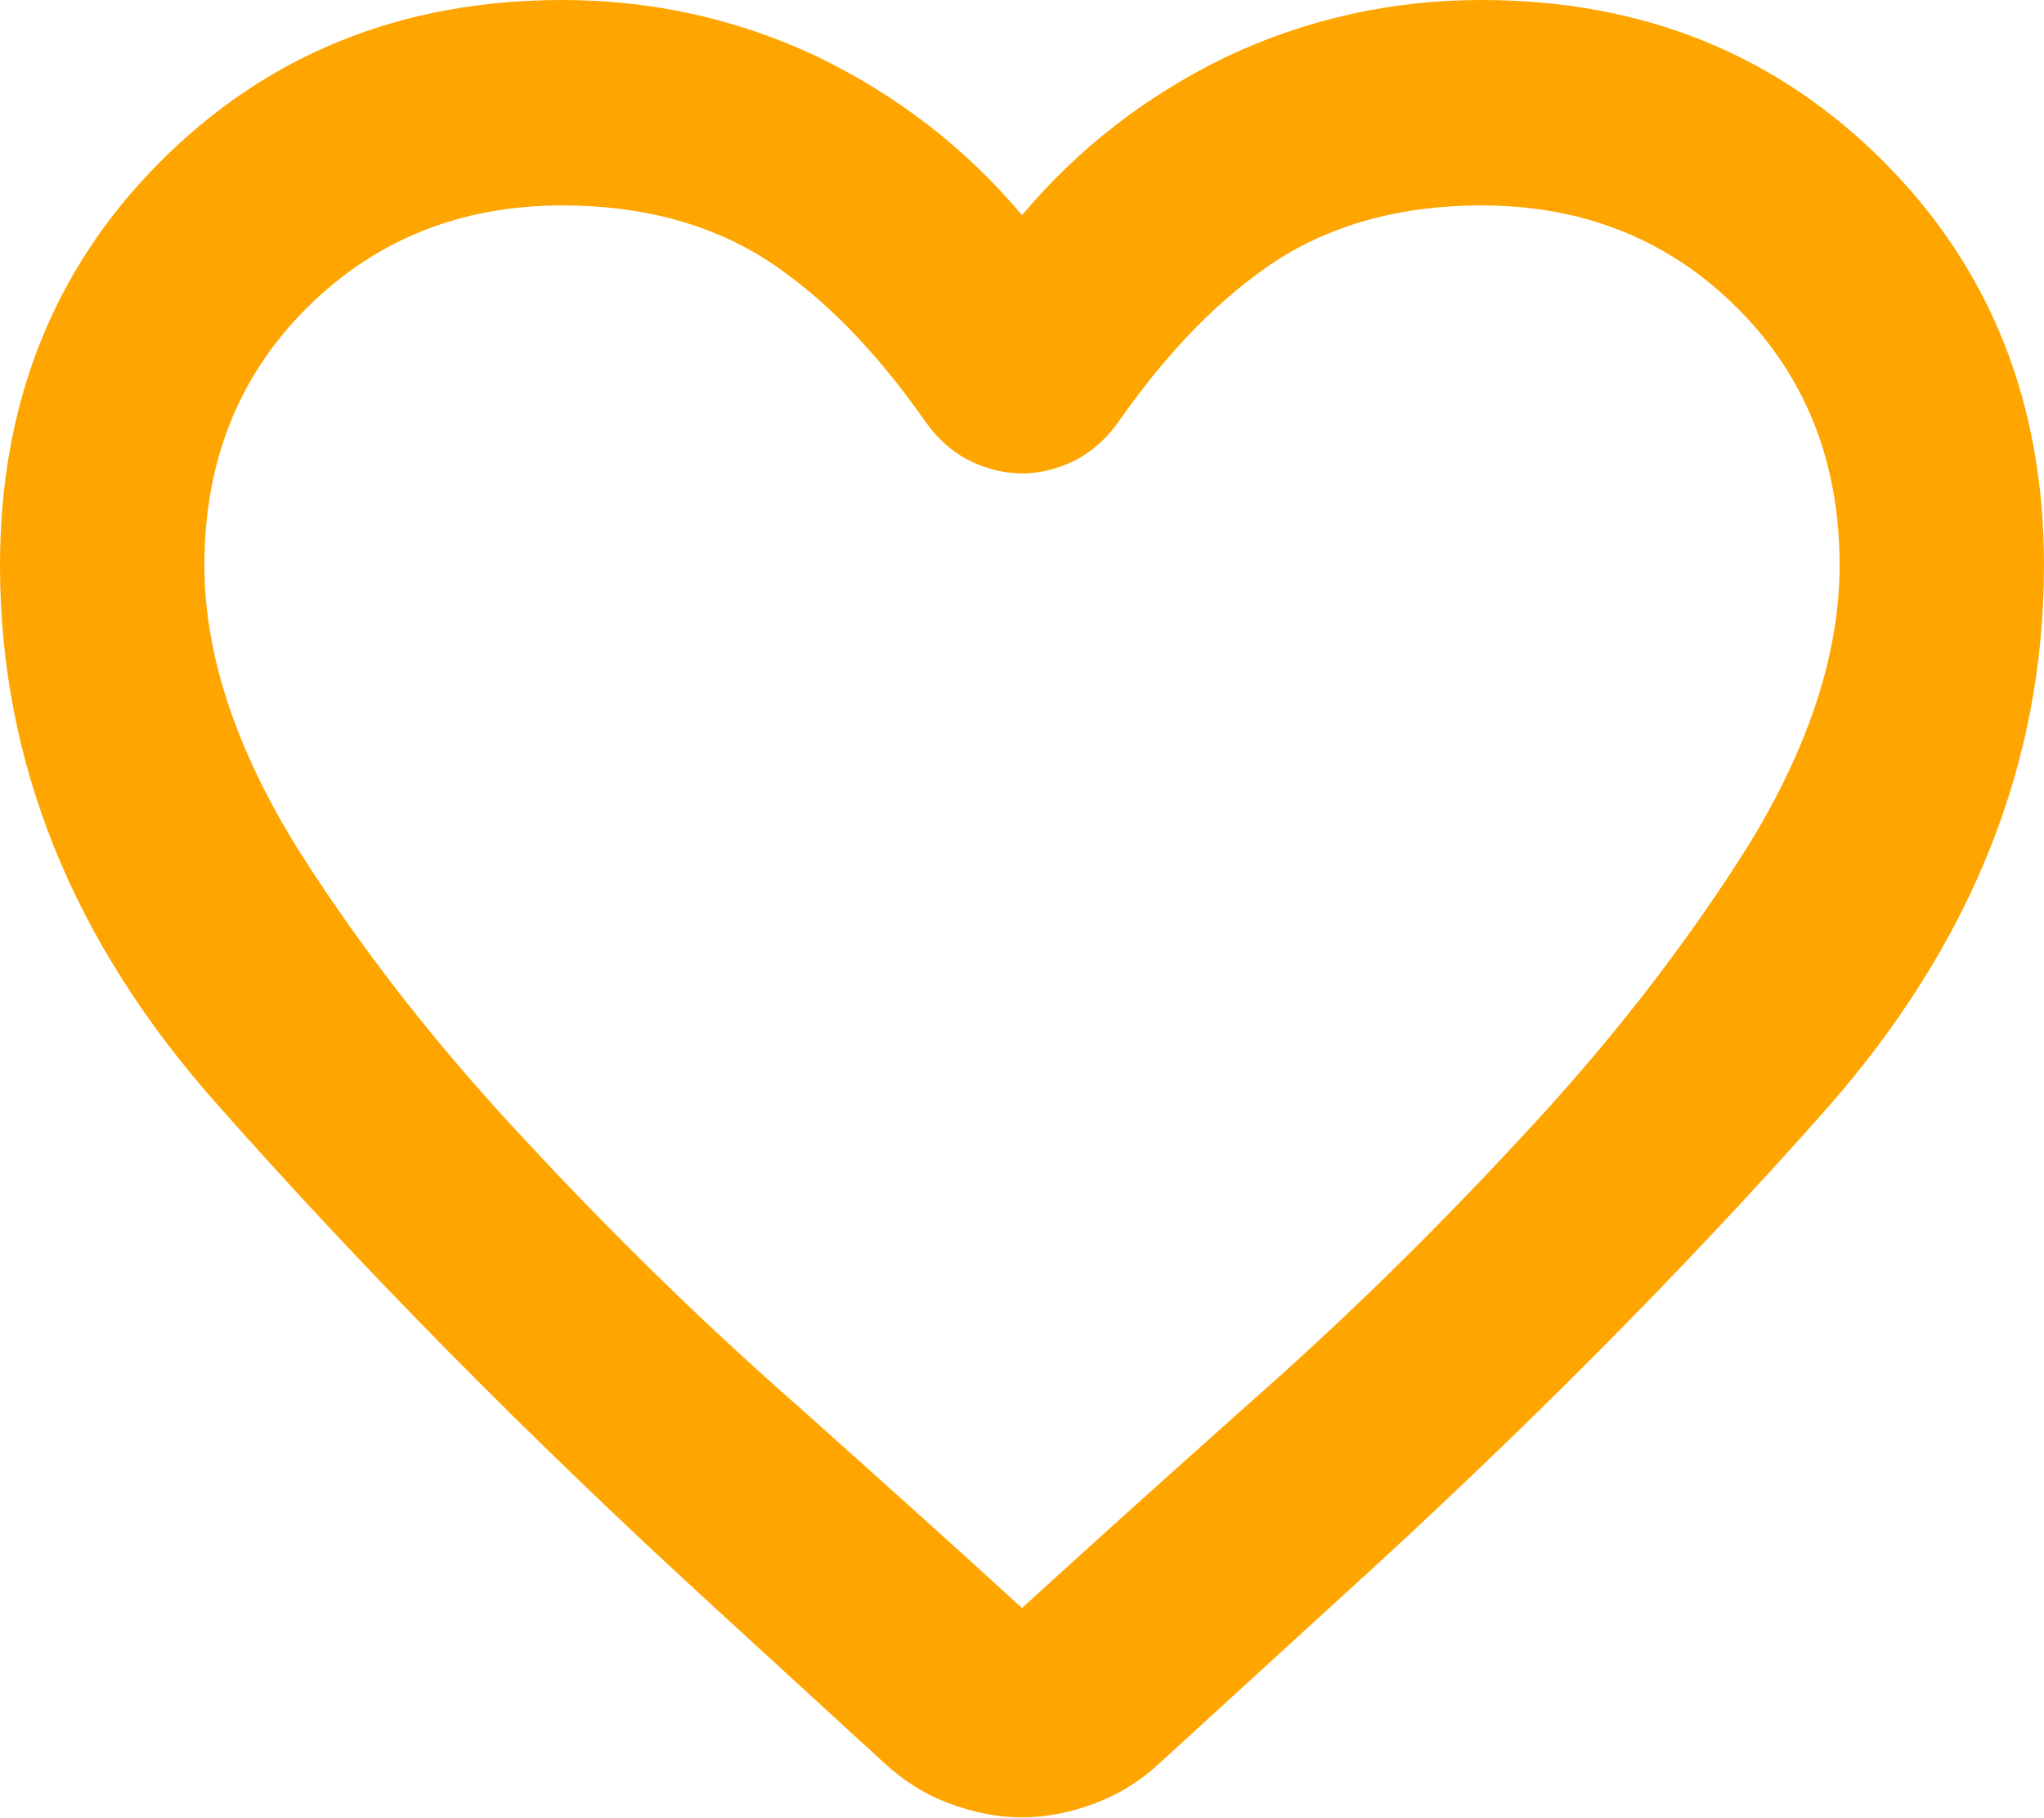
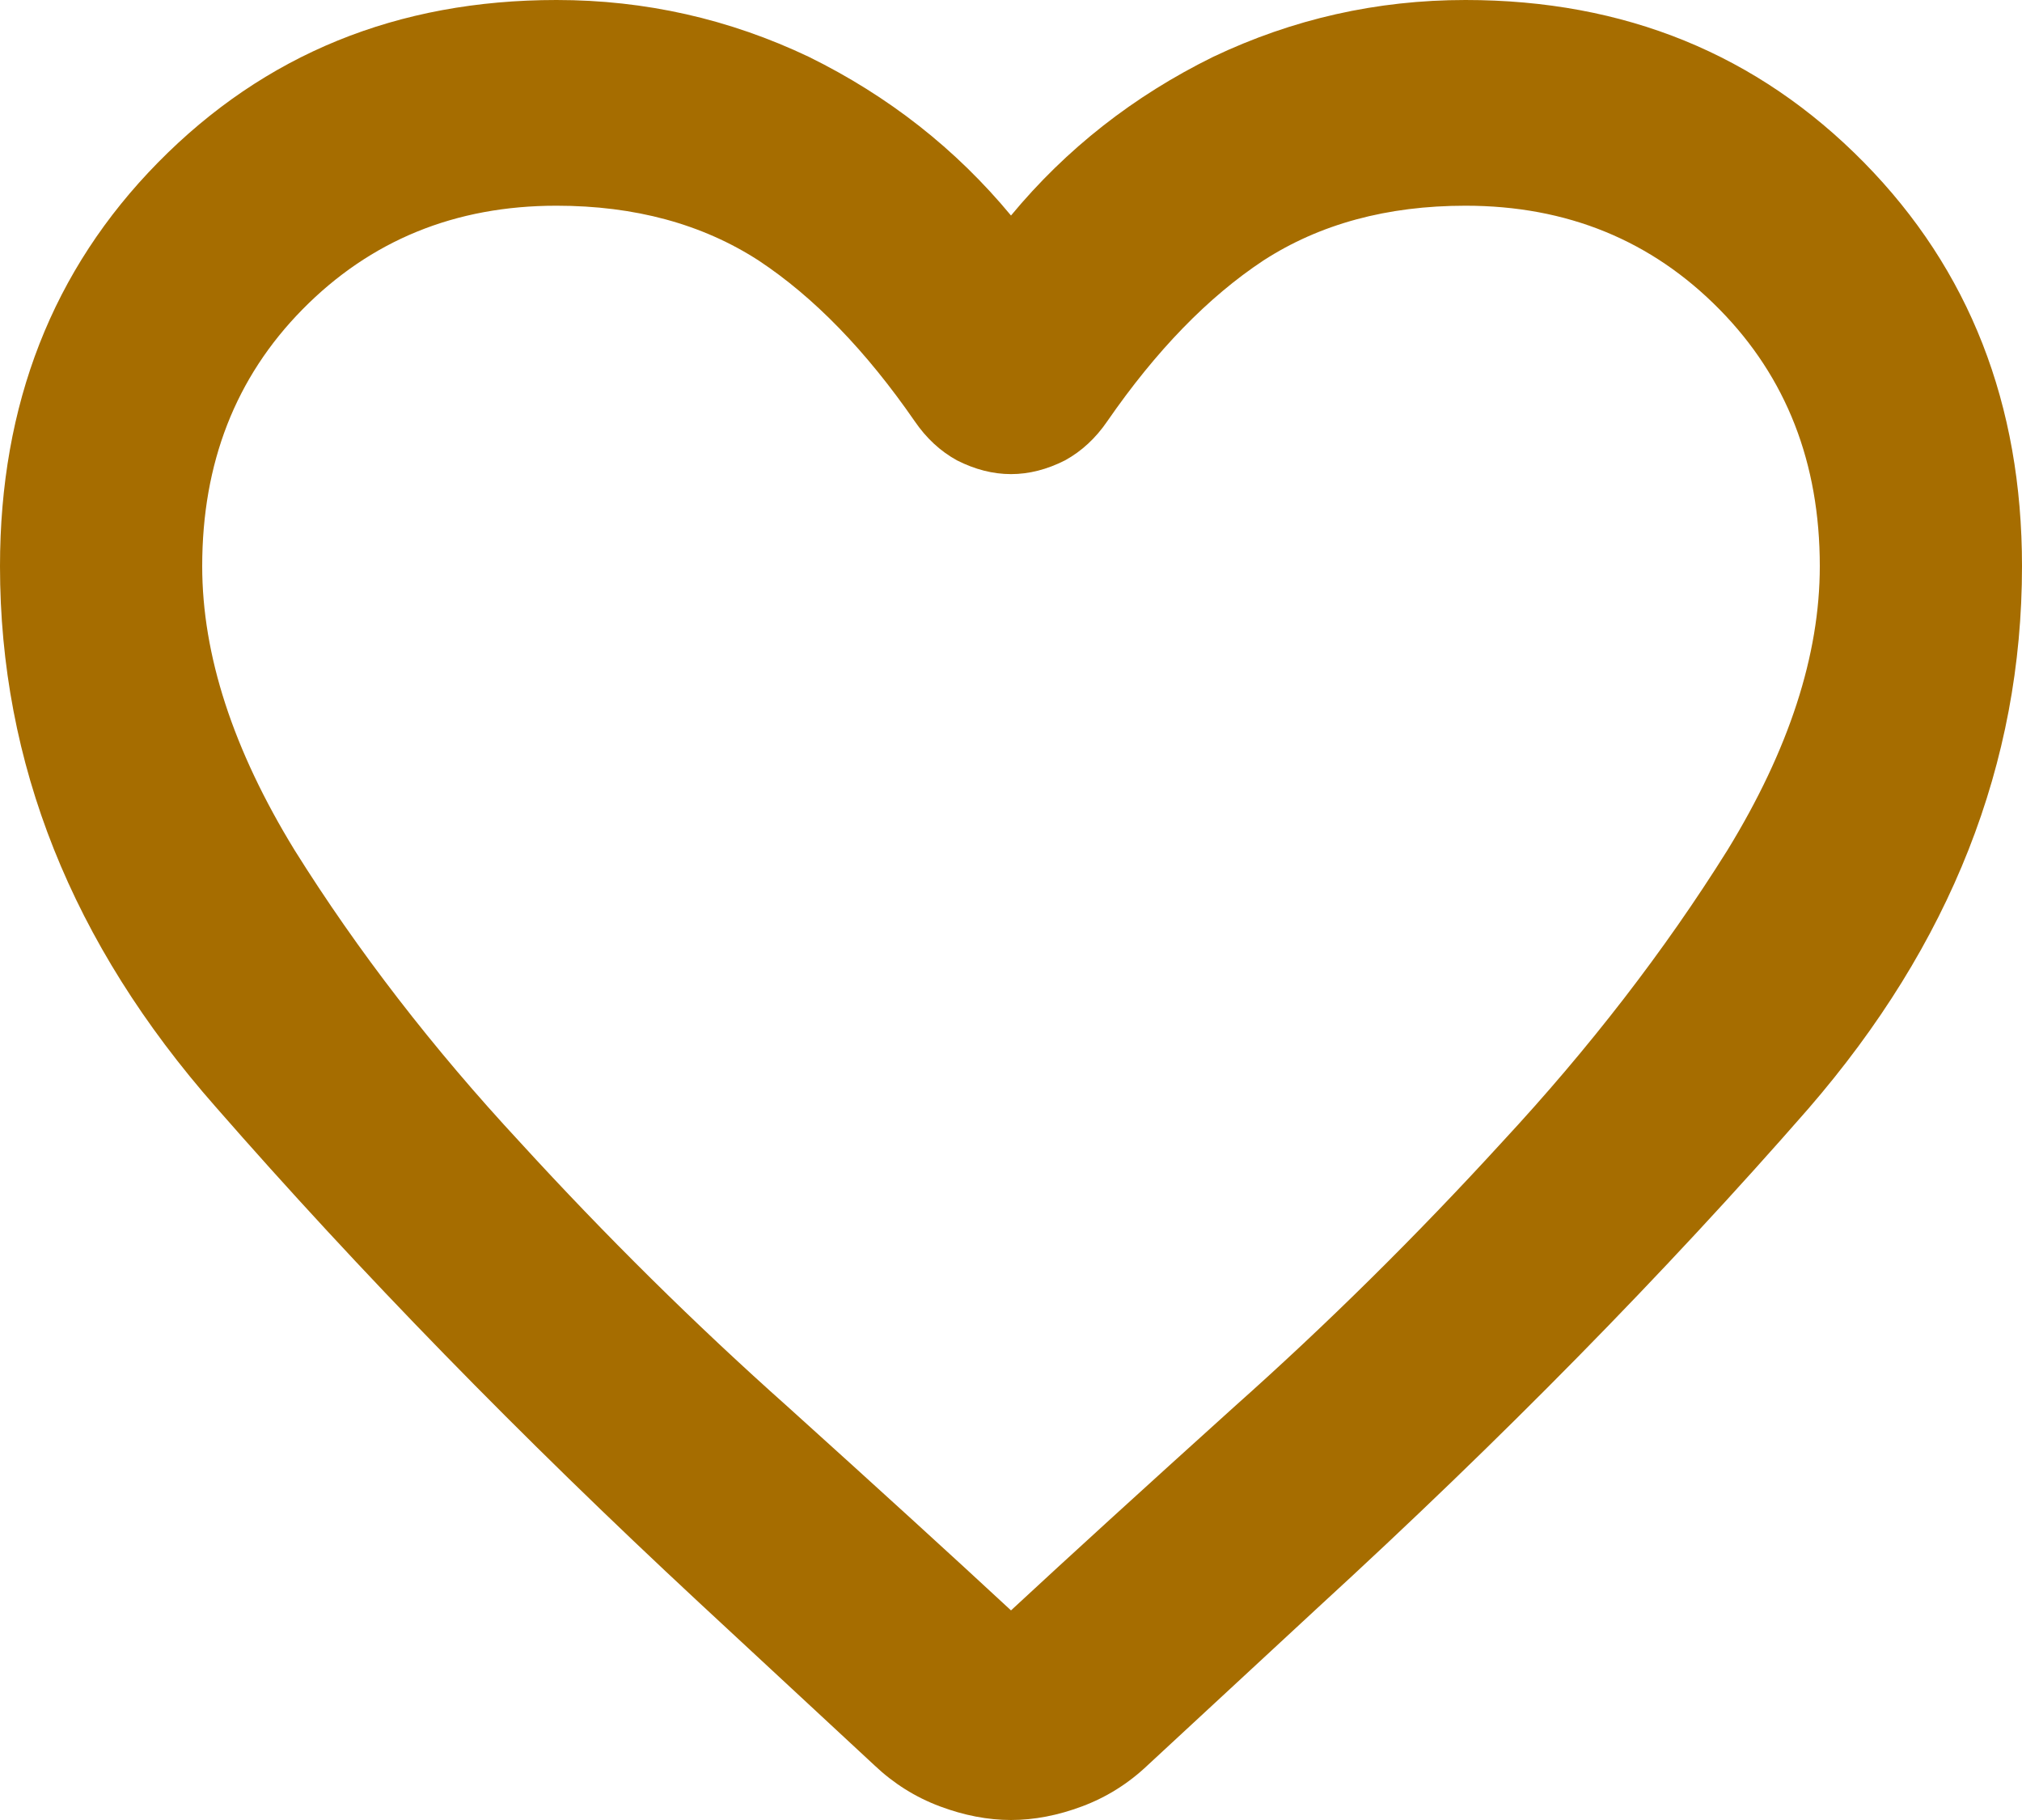
- <svg xmlns="http://www.w3.org/2000/svg" width="45" height="40" viewBox="0 0 45 40" fill="none">
-   <path fill-rule="evenodd" clip-rule="evenodd" d="M22.5 40C21.986 40 21.457 39.9 20.914 39.699C20.371 39.498 19.886 39.196 19.457 38.794L15.557 35.221C11.586 31.575 8 27.944 4.8 24.327C1.6 20.739 0 16.778 0 12.444C0 8.884 1.172 5.928 3.514 3.574C5.886 1.191 8.843 0 12.386 0C14.357 0 16.229 0.416 18 1.249C19.771 2.11 21.271 3.272 22.5 4.736C23.729 3.272 25.229 2.11 27 1.249C28.771 0.416 30.643 0 32.614 0C36.157 0 39.114 1.191 41.486 3.574C43.828 5.928 45 8.884 45 12.444C45 16.778 43.414 20.754 40.243 24.37C37.043 27.987 33.414 31.633 29.357 35.307L25.543 38.794C25.114 39.196 24.629 39.498 24.086 39.699C23.543 39.9 23.014 40 22.5 40ZM20.357 9.257C19.271 7.707 18.114 6.53 16.886 5.727C15.629 4.923 14.129 4.521 12.386 4.521C10.129 4.521 8.243 5.282 6.729 6.803C5.243 8.296 4.5 10.176 4.5 12.444C4.5 14.395 5.186 16.477 6.557 18.687C7.957 20.897 9.629 23.036 11.571 25.102C13.486 27.169 15.471 29.107 17.529 30.915C19.557 32.724 21.214 34.216 22.5 35.393C23.786 34.216 25.443 32.724 27.471 30.915C29.529 29.107 31.514 27.169 33.429 25.102C35.371 23.036 37.043 20.897 38.443 18.687C39.814 16.477 40.5 14.395 40.5 12.444C40.5 10.176 39.757 8.296 38.271 6.803C36.757 5.282 34.871 4.521 32.614 4.521C30.872 4.521 29.372 4.923 28.114 5.727C26.886 6.53 25.729 7.707 24.643 9.257C24.386 9.63 24.071 9.917 23.7 10.118C23.3 10.319 22.9 10.42 22.5 10.42C22.1 10.42 21.7 10.319 21.3 10.118C20.929 9.917 20.614 9.63 20.357 9.257Z" fill="#FEA500" />
+ <svg xmlns="http://www.w3.org/2000/svg" width="40" height="36" viewBox="0 0 40 36" fill="none">
+   <path fill-rule="evenodd" clip-rule="evenodd" d="M20 36C19.543 36 19.073 35.91 18.59 35.729C18.108 35.548 17.676 35.277 17.295 34.915L13.829 31.699C10.298 28.418 7.111 25.15 4.267 21.895C1.422 18.665 0 15.1 0 11.199C0 7.996 1.041 5.335 3.124 3.216C5.232 1.072 7.86 0 11.009 0C12.762 0 14.425 0.375 16 1.124C17.575 1.899 18.908 2.945 20 4.263C21.092 2.945 22.425 1.899 24 1.124C25.575 0.375 27.238 0 28.991 0C32.14 0 34.768 1.072 36.876 3.216C38.959 5.335 40 7.996 40 11.199C40 15.1 38.59 18.678 35.771 21.933C32.927 25.188 29.702 28.469 26.095 31.776L22.705 34.915C22.324 35.277 21.892 35.548 21.41 35.729C20.927 35.91 20.457 36 20 36ZM18.095 8.332C17.13 6.936 16.102 5.877 15.009 5.154C13.892 4.431 12.559 4.069 11.009 4.069C9.003 4.069 7.327 4.754 5.981 6.123C4.66 7.466 4 9.158 4 11.199C4 12.956 4.609 14.829 5.829 16.818C7.073 18.807 8.559 20.732 10.286 22.592C11.987 24.452 13.752 26.196 15.581 27.824C17.384 29.451 18.857 30.794 20 31.854C21.143 30.794 22.616 29.451 24.419 27.824C26.248 26.196 28.013 24.452 29.714 22.592C31.441 20.732 32.927 18.807 34.172 16.818C35.391 14.829 36 12.956 36 11.199C36 9.158 35.34 7.466 34.019 6.123C32.673 4.754 30.997 4.069 28.991 4.069C27.441 4.069 26.108 4.431 24.991 5.154C23.898 5.877 22.87 6.936 21.905 8.332C21.676 8.667 21.397 8.926 21.067 9.107C20.711 9.287 20.356 9.378 20 9.378C19.644 9.378 19.289 9.287 18.933 9.107C18.603 8.926 18.324 8.667 18.095 8.332Z" fill="#A66D00" />
</svg>
